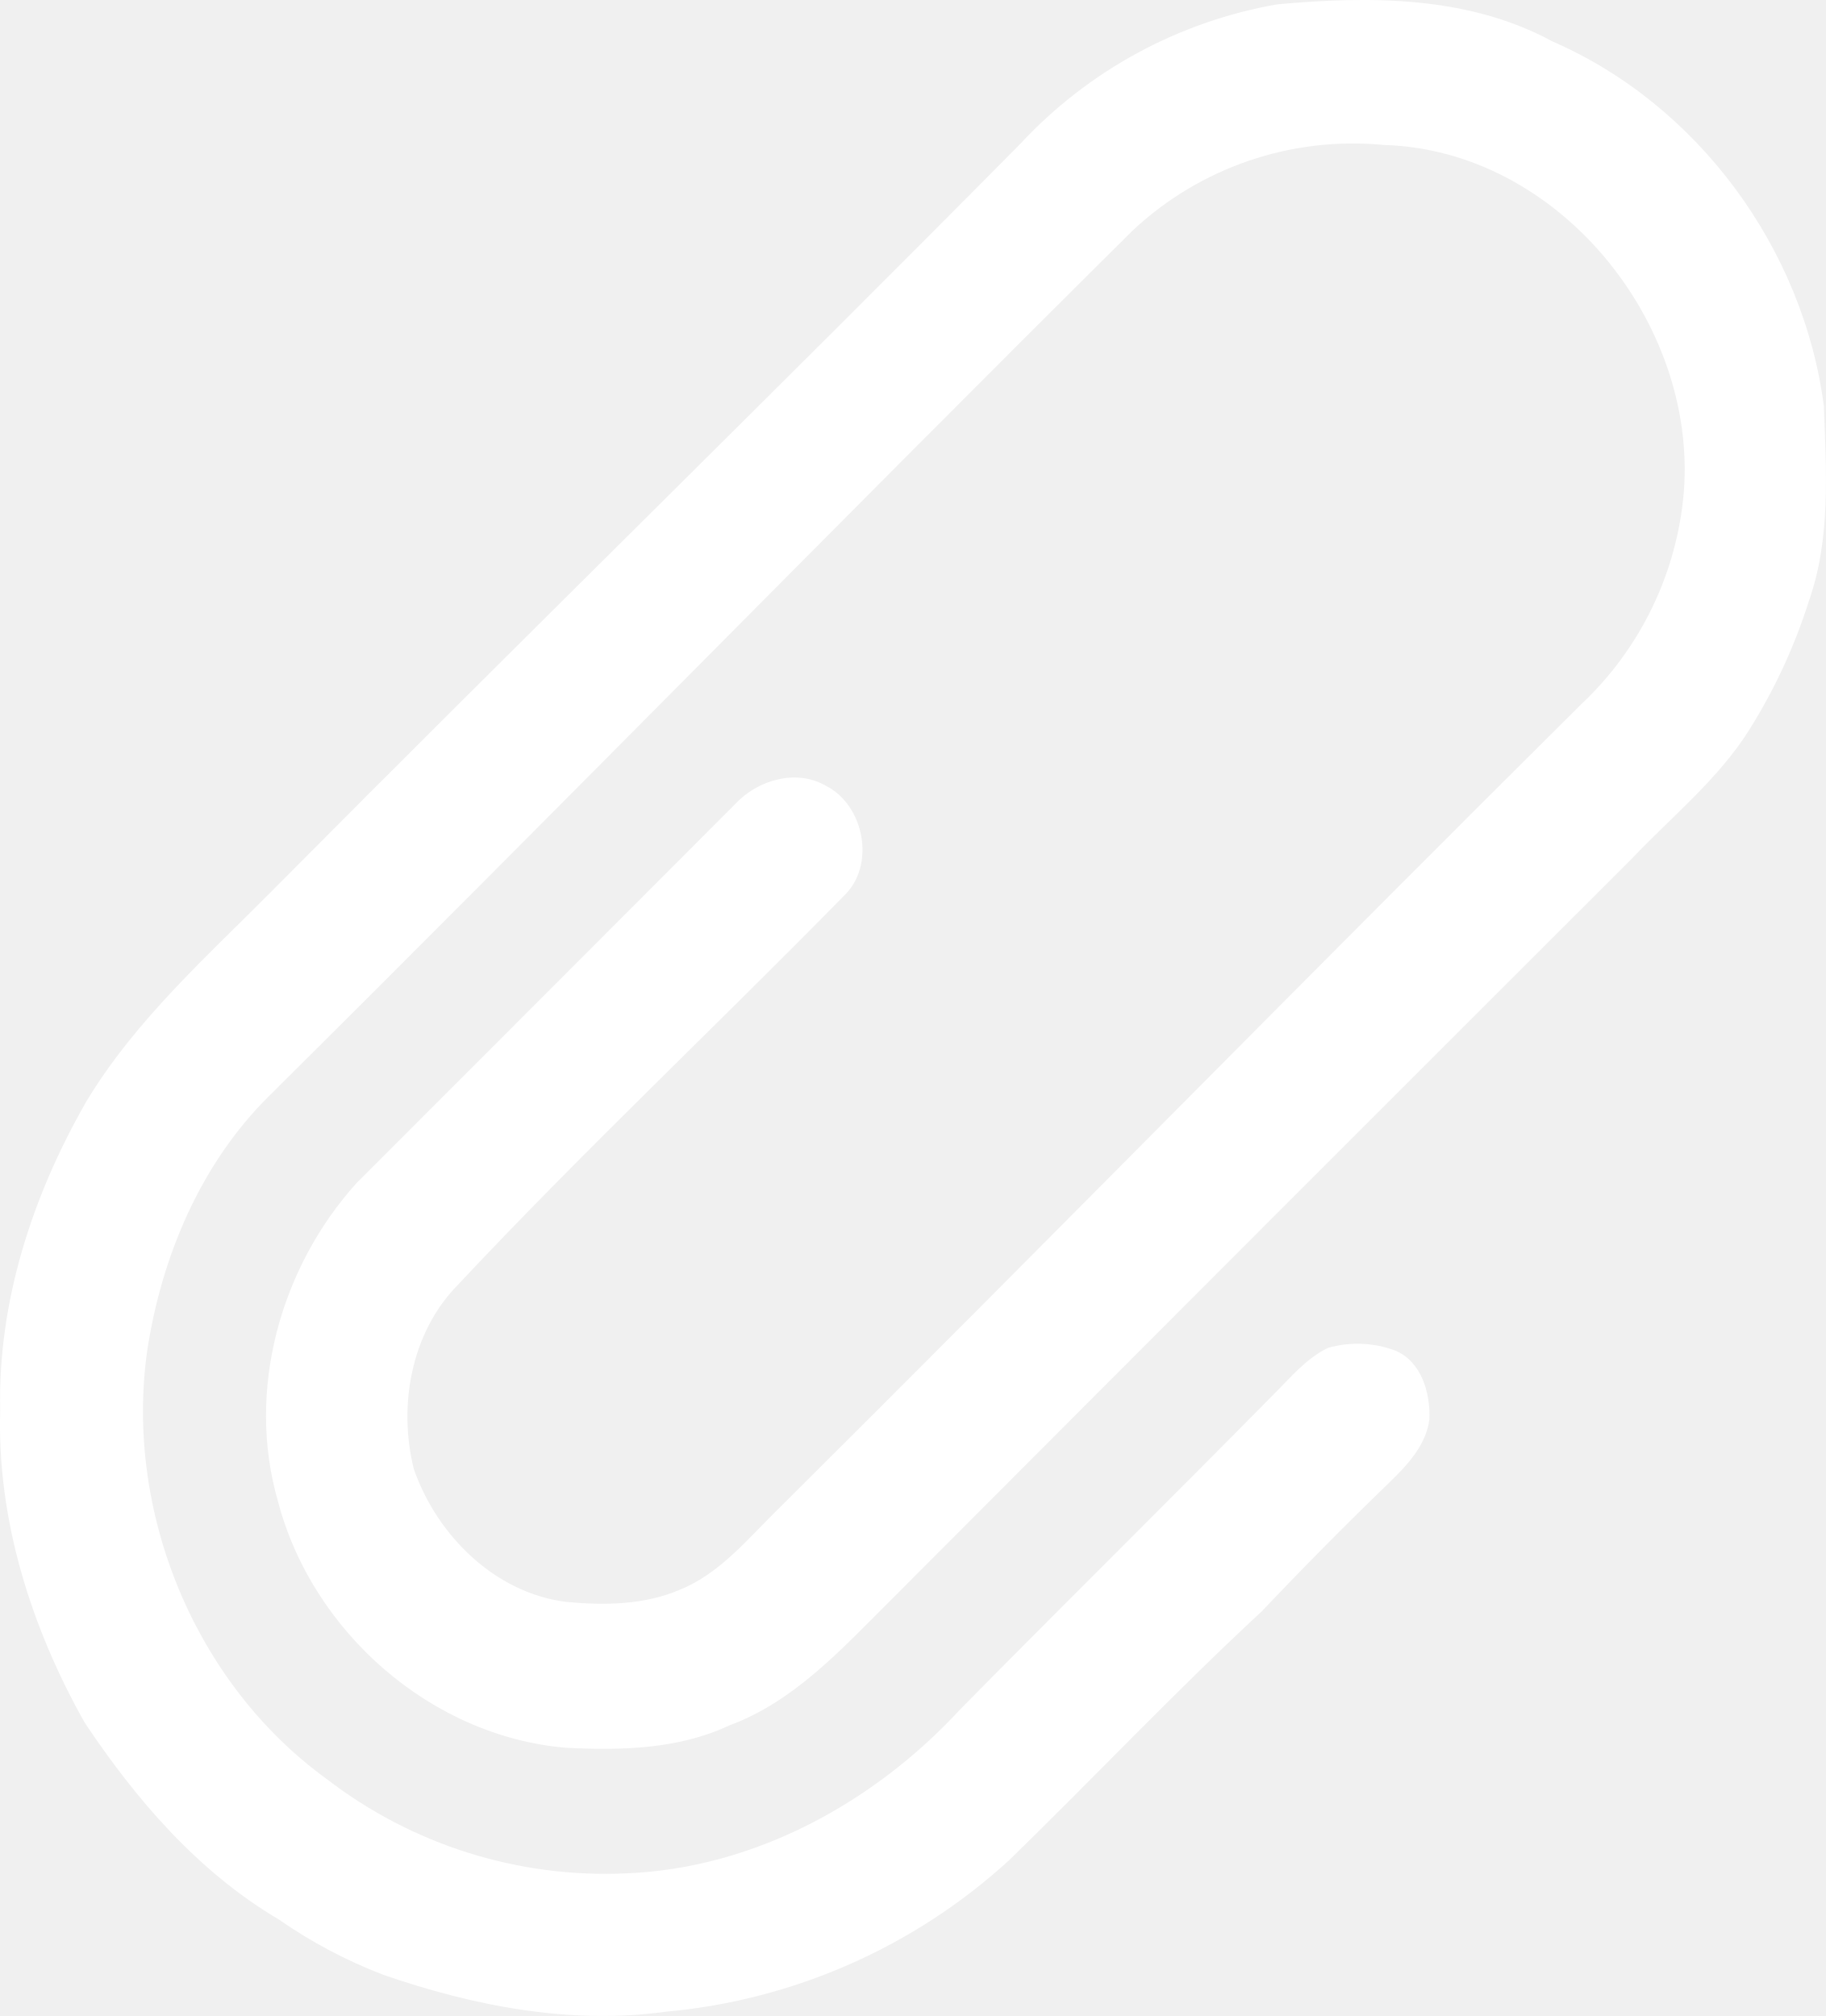
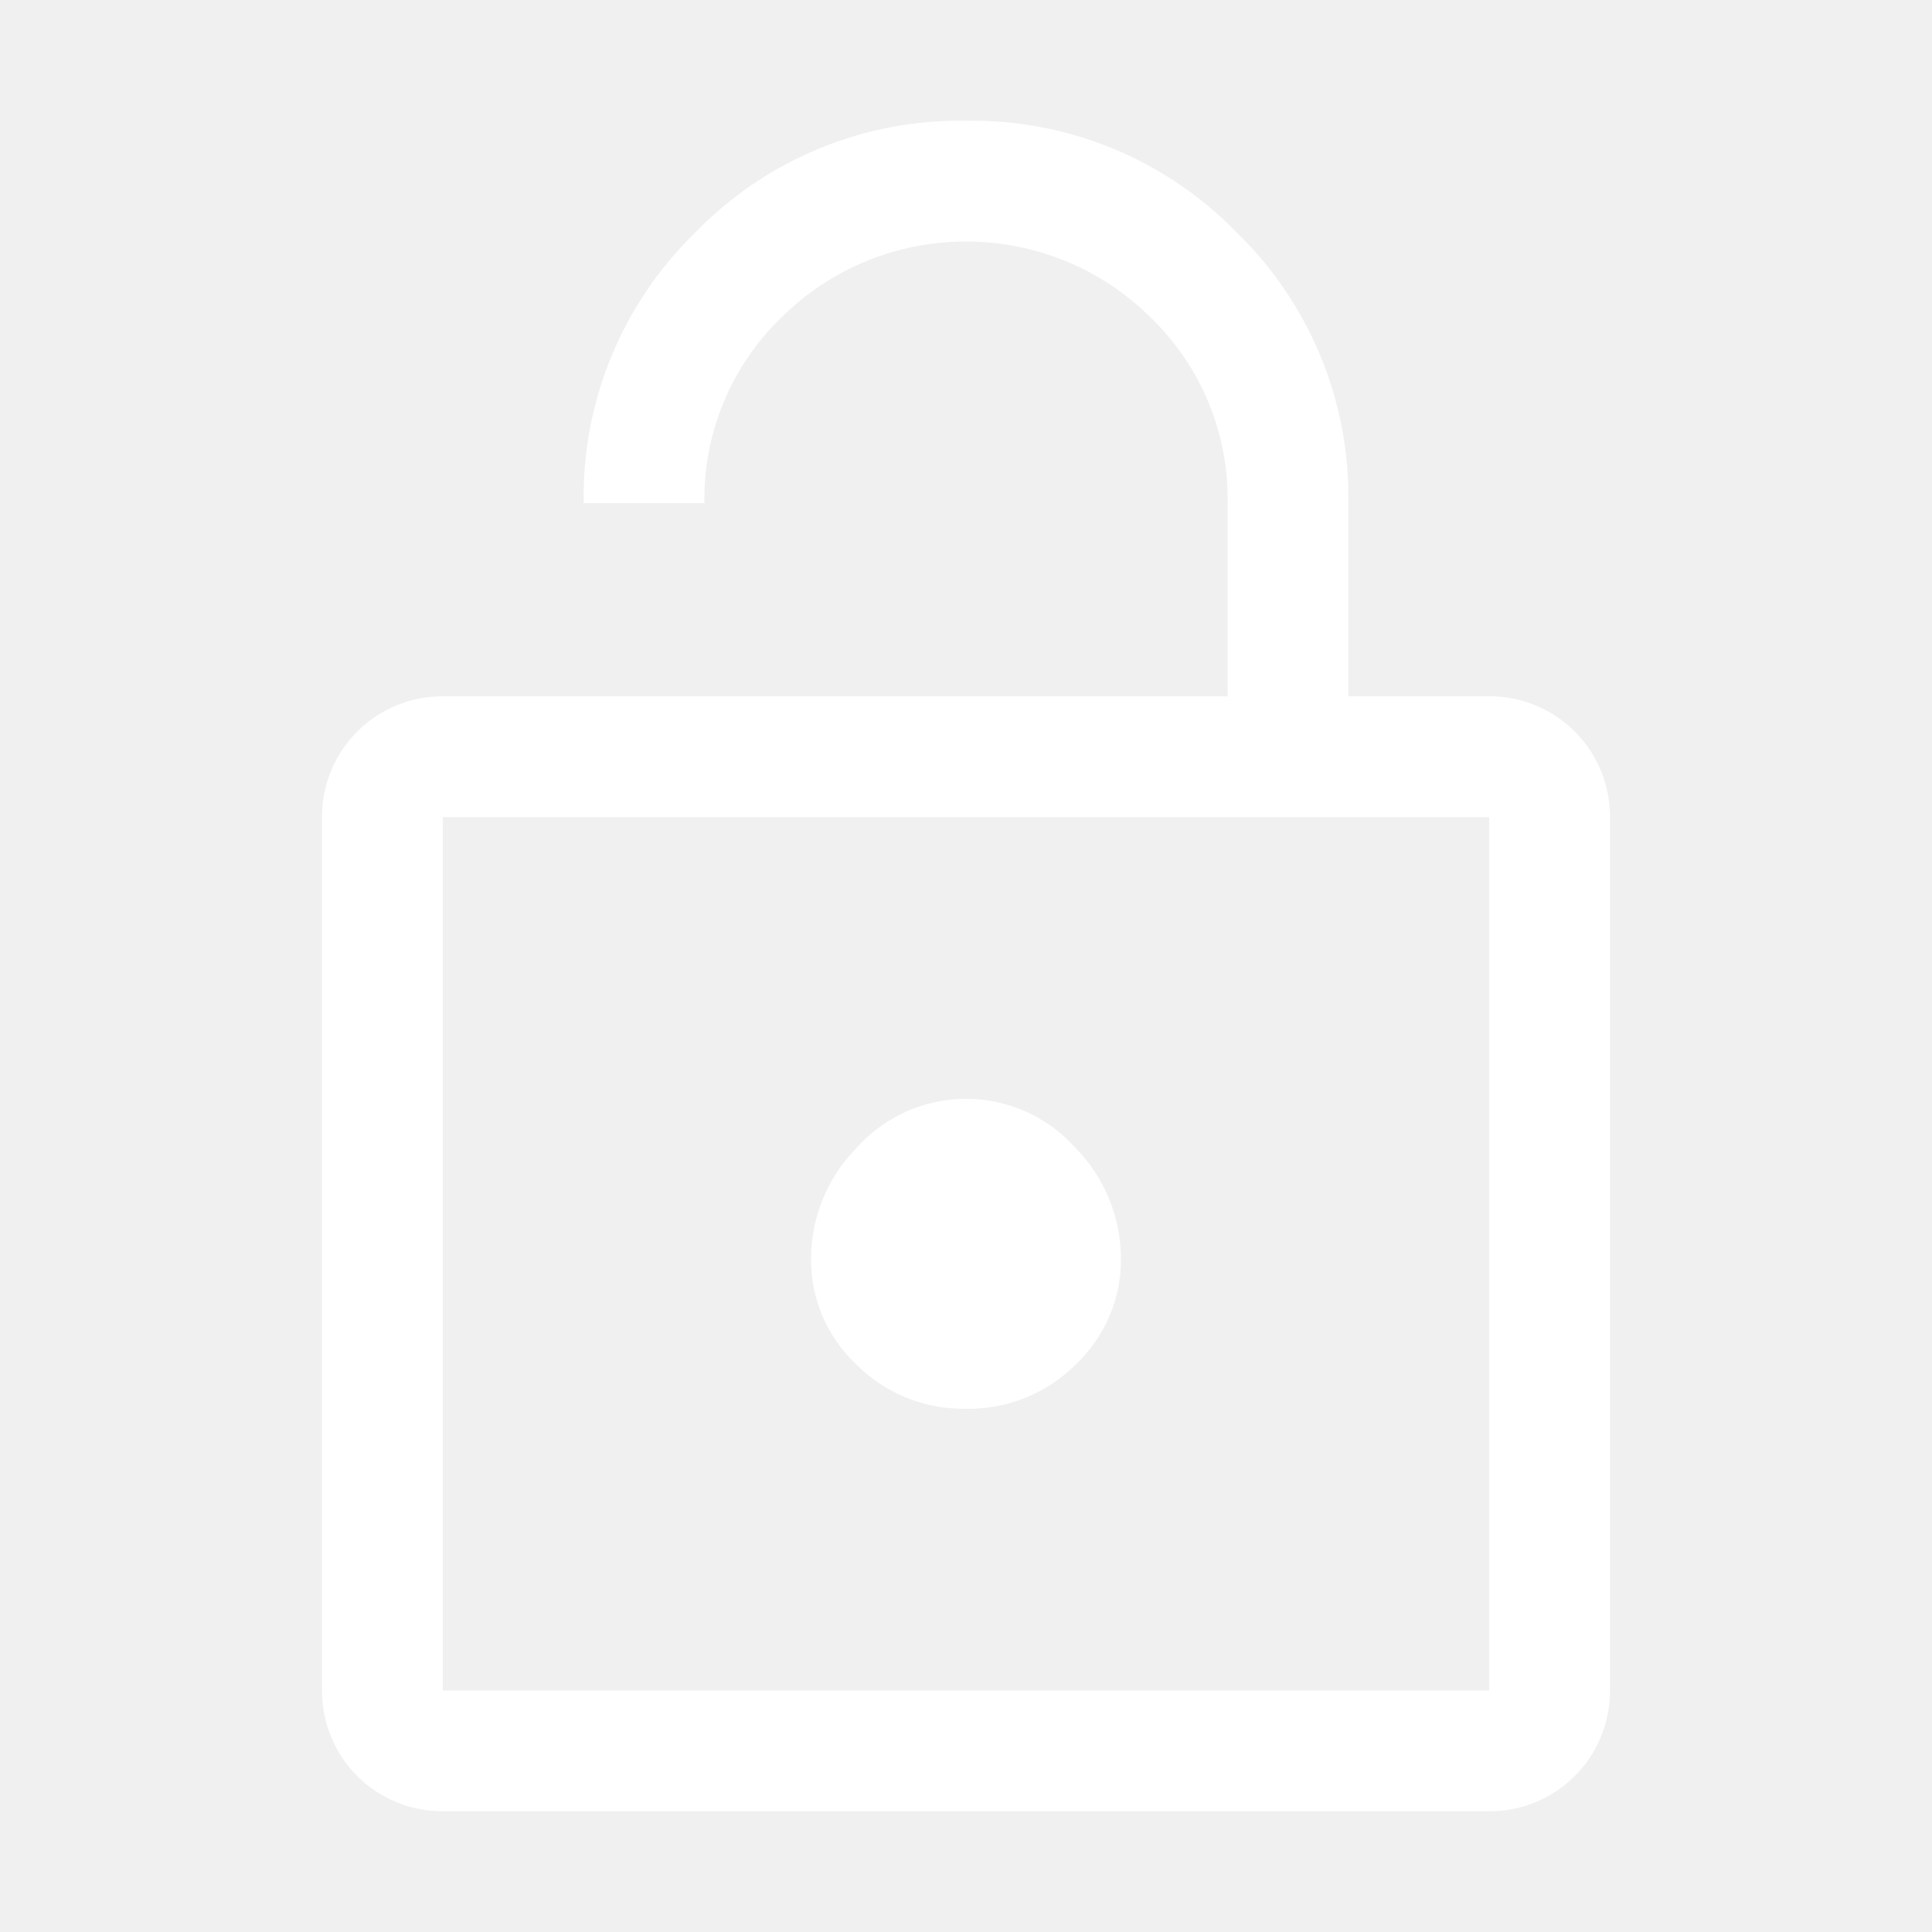
- <svg xmlns="http://www.w3.org/2000/svg" id="图层_1" data-name="图层 1" viewBox="0 0 180.33 199.13">
+ <svg xmlns="http://www.w3.org/2000/svg" id="图层_1" data-name="图层 1" viewBox="0 0 100 100">
  <defs>
    <style>.cls-1{fill:#fff;}</style>
  </defs>
-   <path class="cls-1" d="M131.59,1.3c9.16-.84,18.9-.85,27.2,3.67,14.39,6.26,24.77,20.48,26.79,36,.23,6.41.7,13.07-1.47,19.24a55.14,55.14,0,0,1-5.86,12.69c-3.07,4.92-7.65,8.58-11.59,12.74q-36.81,36.76-73.55,73.61c-4.67,4.65-9.29,9.71-15.63,12.05-5,2.35-10.62,2.48-16.07,2.21C48,172.4,36.25,162,32.9,149.12c-3.14-10.91.25-23.06,7.77-31.39Q59.4,99,78.07,80.29c2.19-2.37,6-3.49,8.9-1.83,3.87,1.9,5,7.92,1.82,10.91C76.16,102.25,63,114.63,50.68,127.78c-4.63,4.71-5.91,11.94-4.35,18.2,2.28,6.54,8,12.24,15.06,13.12,3.75.35,7.68.31,11.2-1.2,3.94-1.59,6.69-5,9.62-7.87,26.58-26.42,52.79-53.18,79.38-79.57a32.52,32.52,0,0,0,10.17-21.1C173,32.62,159.3,15.69,142.14,15.19a31.8,31.8,0,0,0-24.83,8.46C88.74,52,60.61,80.76,32.05,109.11,25.28,115.79,21.41,125,20,134.27c-2.25,15.9,4.67,32.86,17.72,42.32a45.1,45.1,0,0,0,29.62,9.32c12.64-.51,24.46-7,32.93-16.18C110.55,159.3,121,149,131.29,138.55c1.65-1.64,3.18-3.51,5.31-4.54a10.63,10.63,0,0,1,6.62.25c2.61,1.07,3.5,4.17,3.41,6.76-.31,2.6-2.21,4.59-4,6.32q-6.42,6.21-12.55,12.68c-8.58,7.95-16.61,16.47-25,24.63a58,58,0,0,1-33.89,14.93c-9.42,1.3-19-.58-27.88-3.65A48.48,48.48,0,0,1,33,190.47C25,185.75,18.85,178.57,13.81,171c-5.26-9.35-8.65-20-8.33-30.8-.25-10.77,3.21-21.31,8.53-30.57,4.87-8.07,12-14.38,18.55-21C57,64,81.82,39.75,106.21,15.09A45.26,45.26,0,0,1,131.59,1.3Z" transform="translate(-5.46 -0.87)" />
+   <path class="cls-1" d="M22.917,36.042h40.625v-10a13.053,13.053,0,0,0-3.958-9.583,13.58,13.58,0,0,0-19.167,0,13.053,13.053,0,0,0-3.958,9.583h-6.25a19.08,19.08,0,0,1,5.781-14.01A19.08,19.08,0,0,1,50,6.25a19.08,19.08,0,0,1,14.01,5.781,19.08,19.08,0,0,1,5.781,14.01v10h7.292a6.224,6.224,0,0,1,6.25,6.25V87.5a6.224,6.224,0,0,1-6.25,6.25H22.917a6.224,6.224,0,0,1-6.25-6.25V42.292a6.224,6.224,0,0,1,6.25-6.25Zm0,51.458H77.083V42.292H22.917ZM50,72.917a7.822,7.822,0,0,0,5.677-2.292,7.442,7.442,0,0,0,2.344-5.521,8.2,8.2,0,0,0-2.344-5.677,7.59,7.59,0,0,0-11.354,0,8.2,8.2,0,0,0-2.344,5.677,7.442,7.442,0,0,0,2.344,5.521A7.822,7.822,0,0,0,50,72.917ZM22.917,87.5v0Z" />
</svg>
